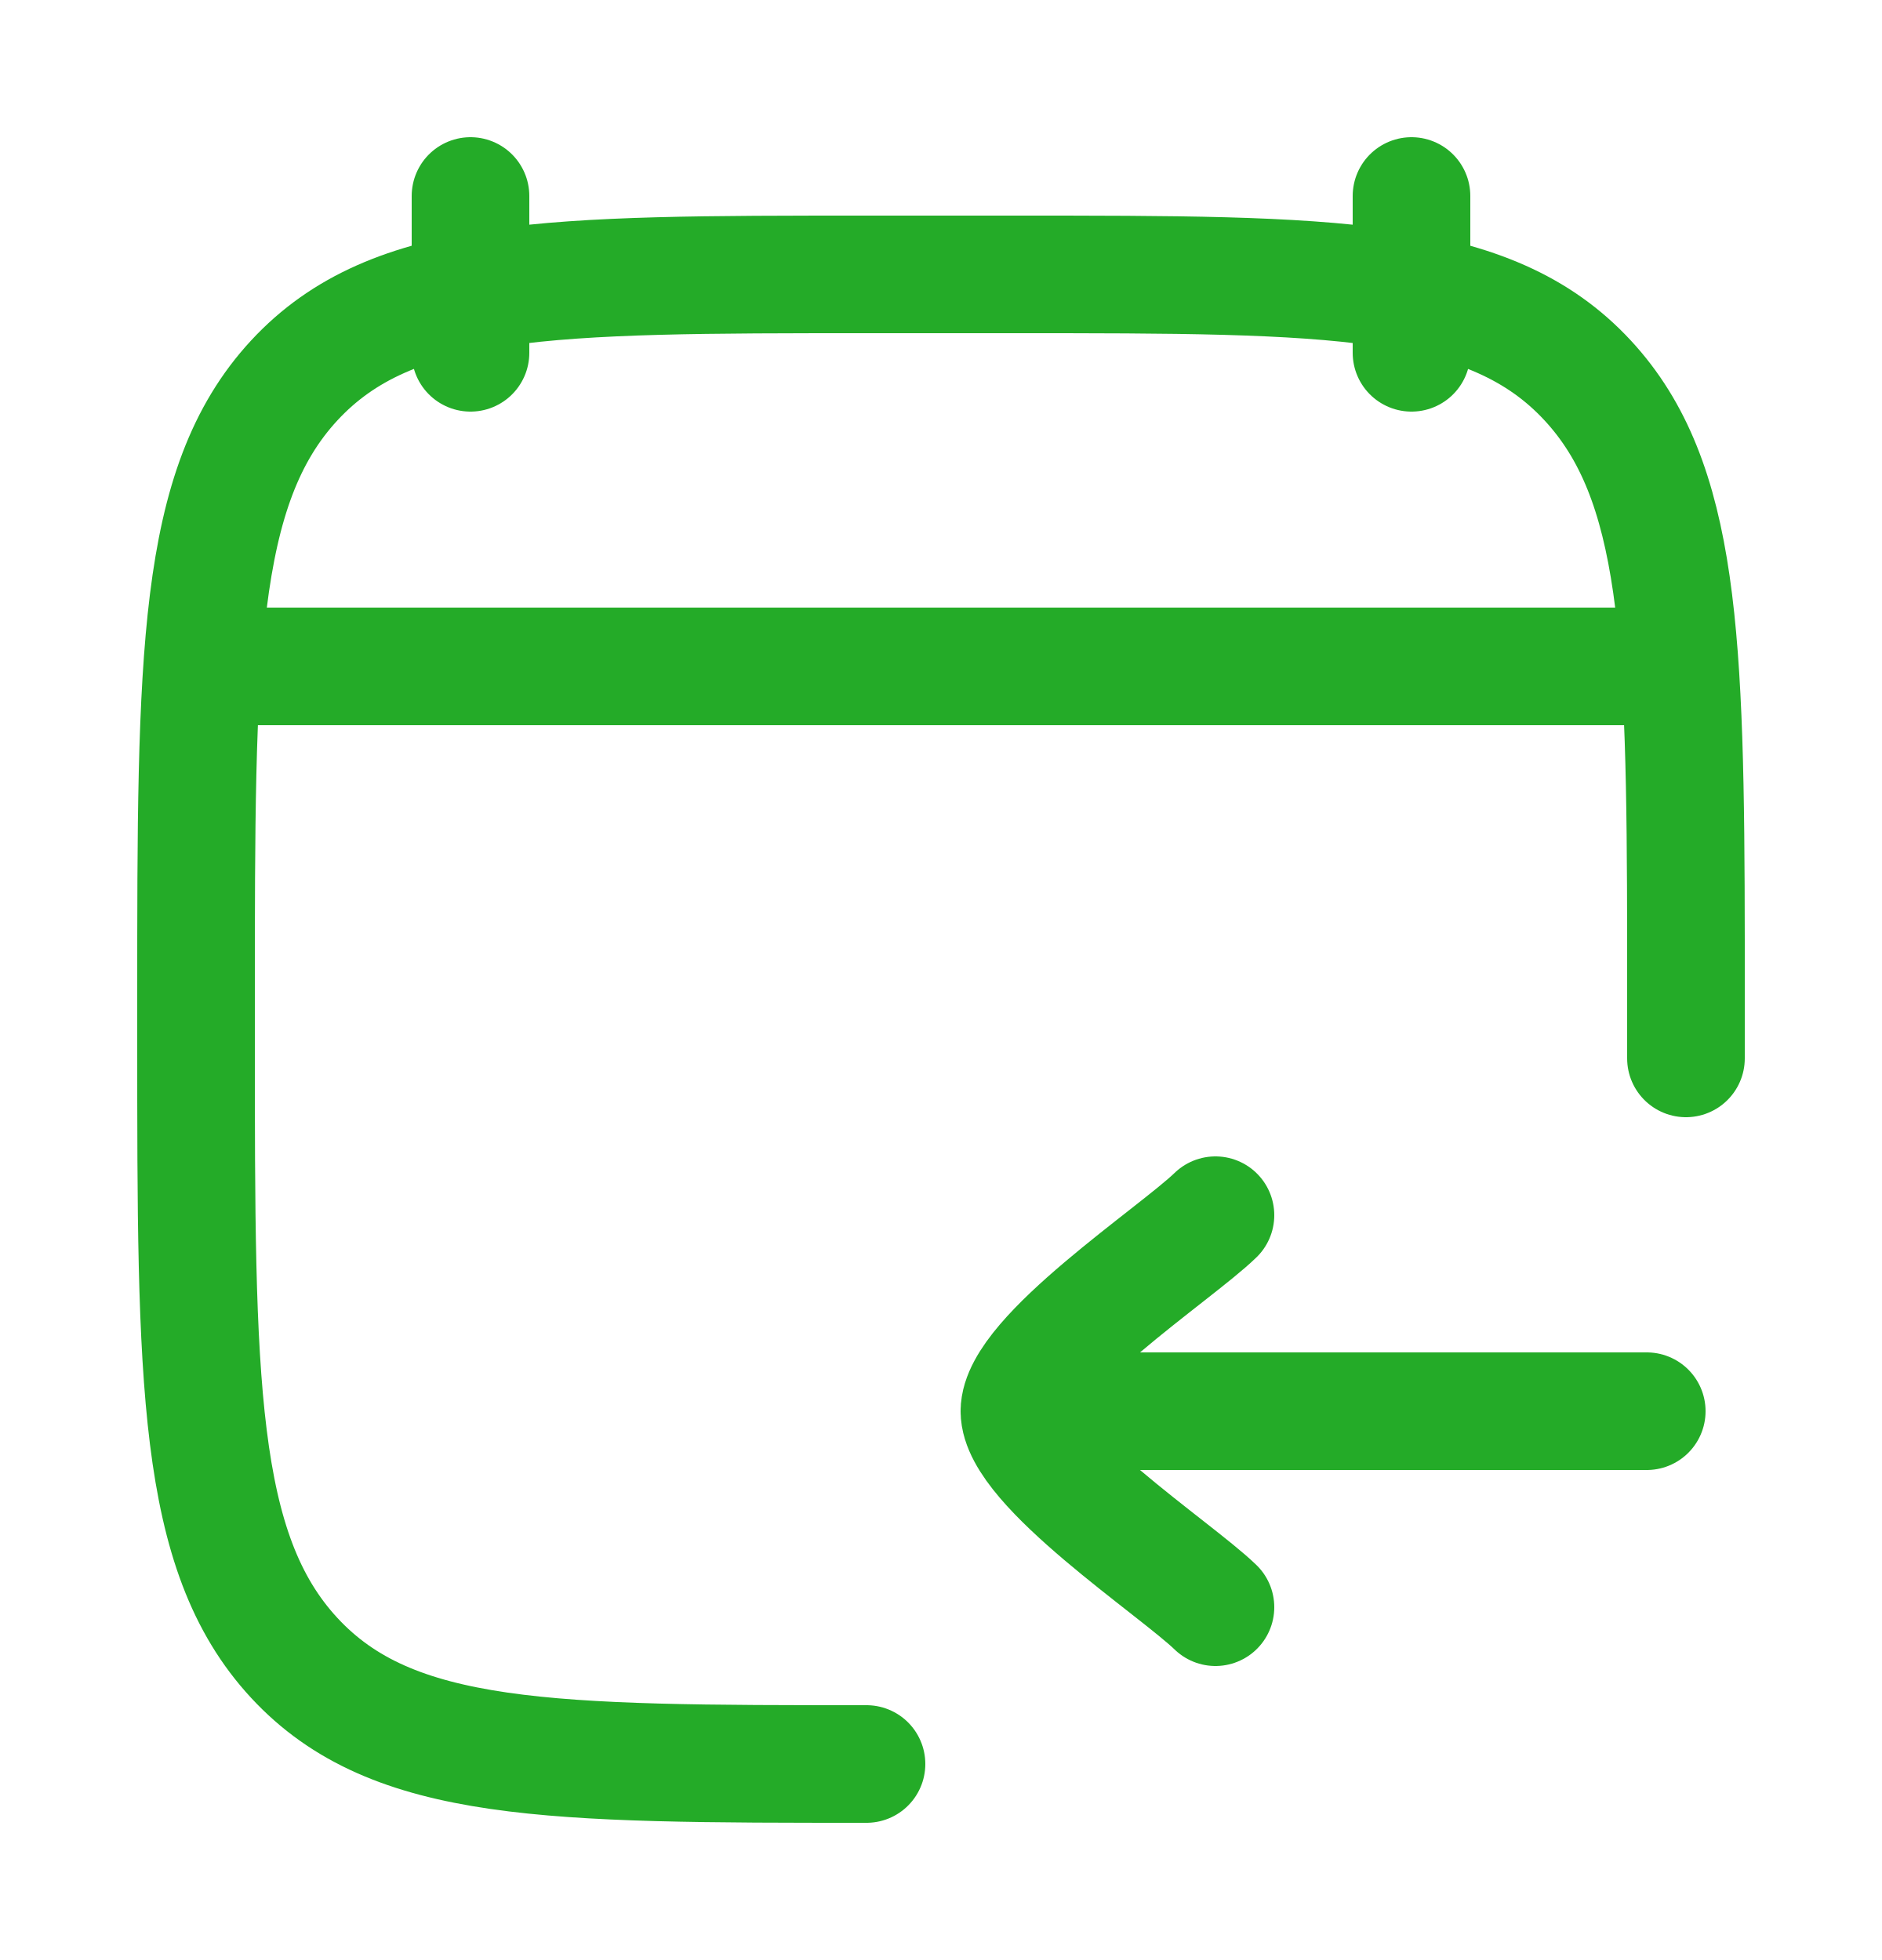
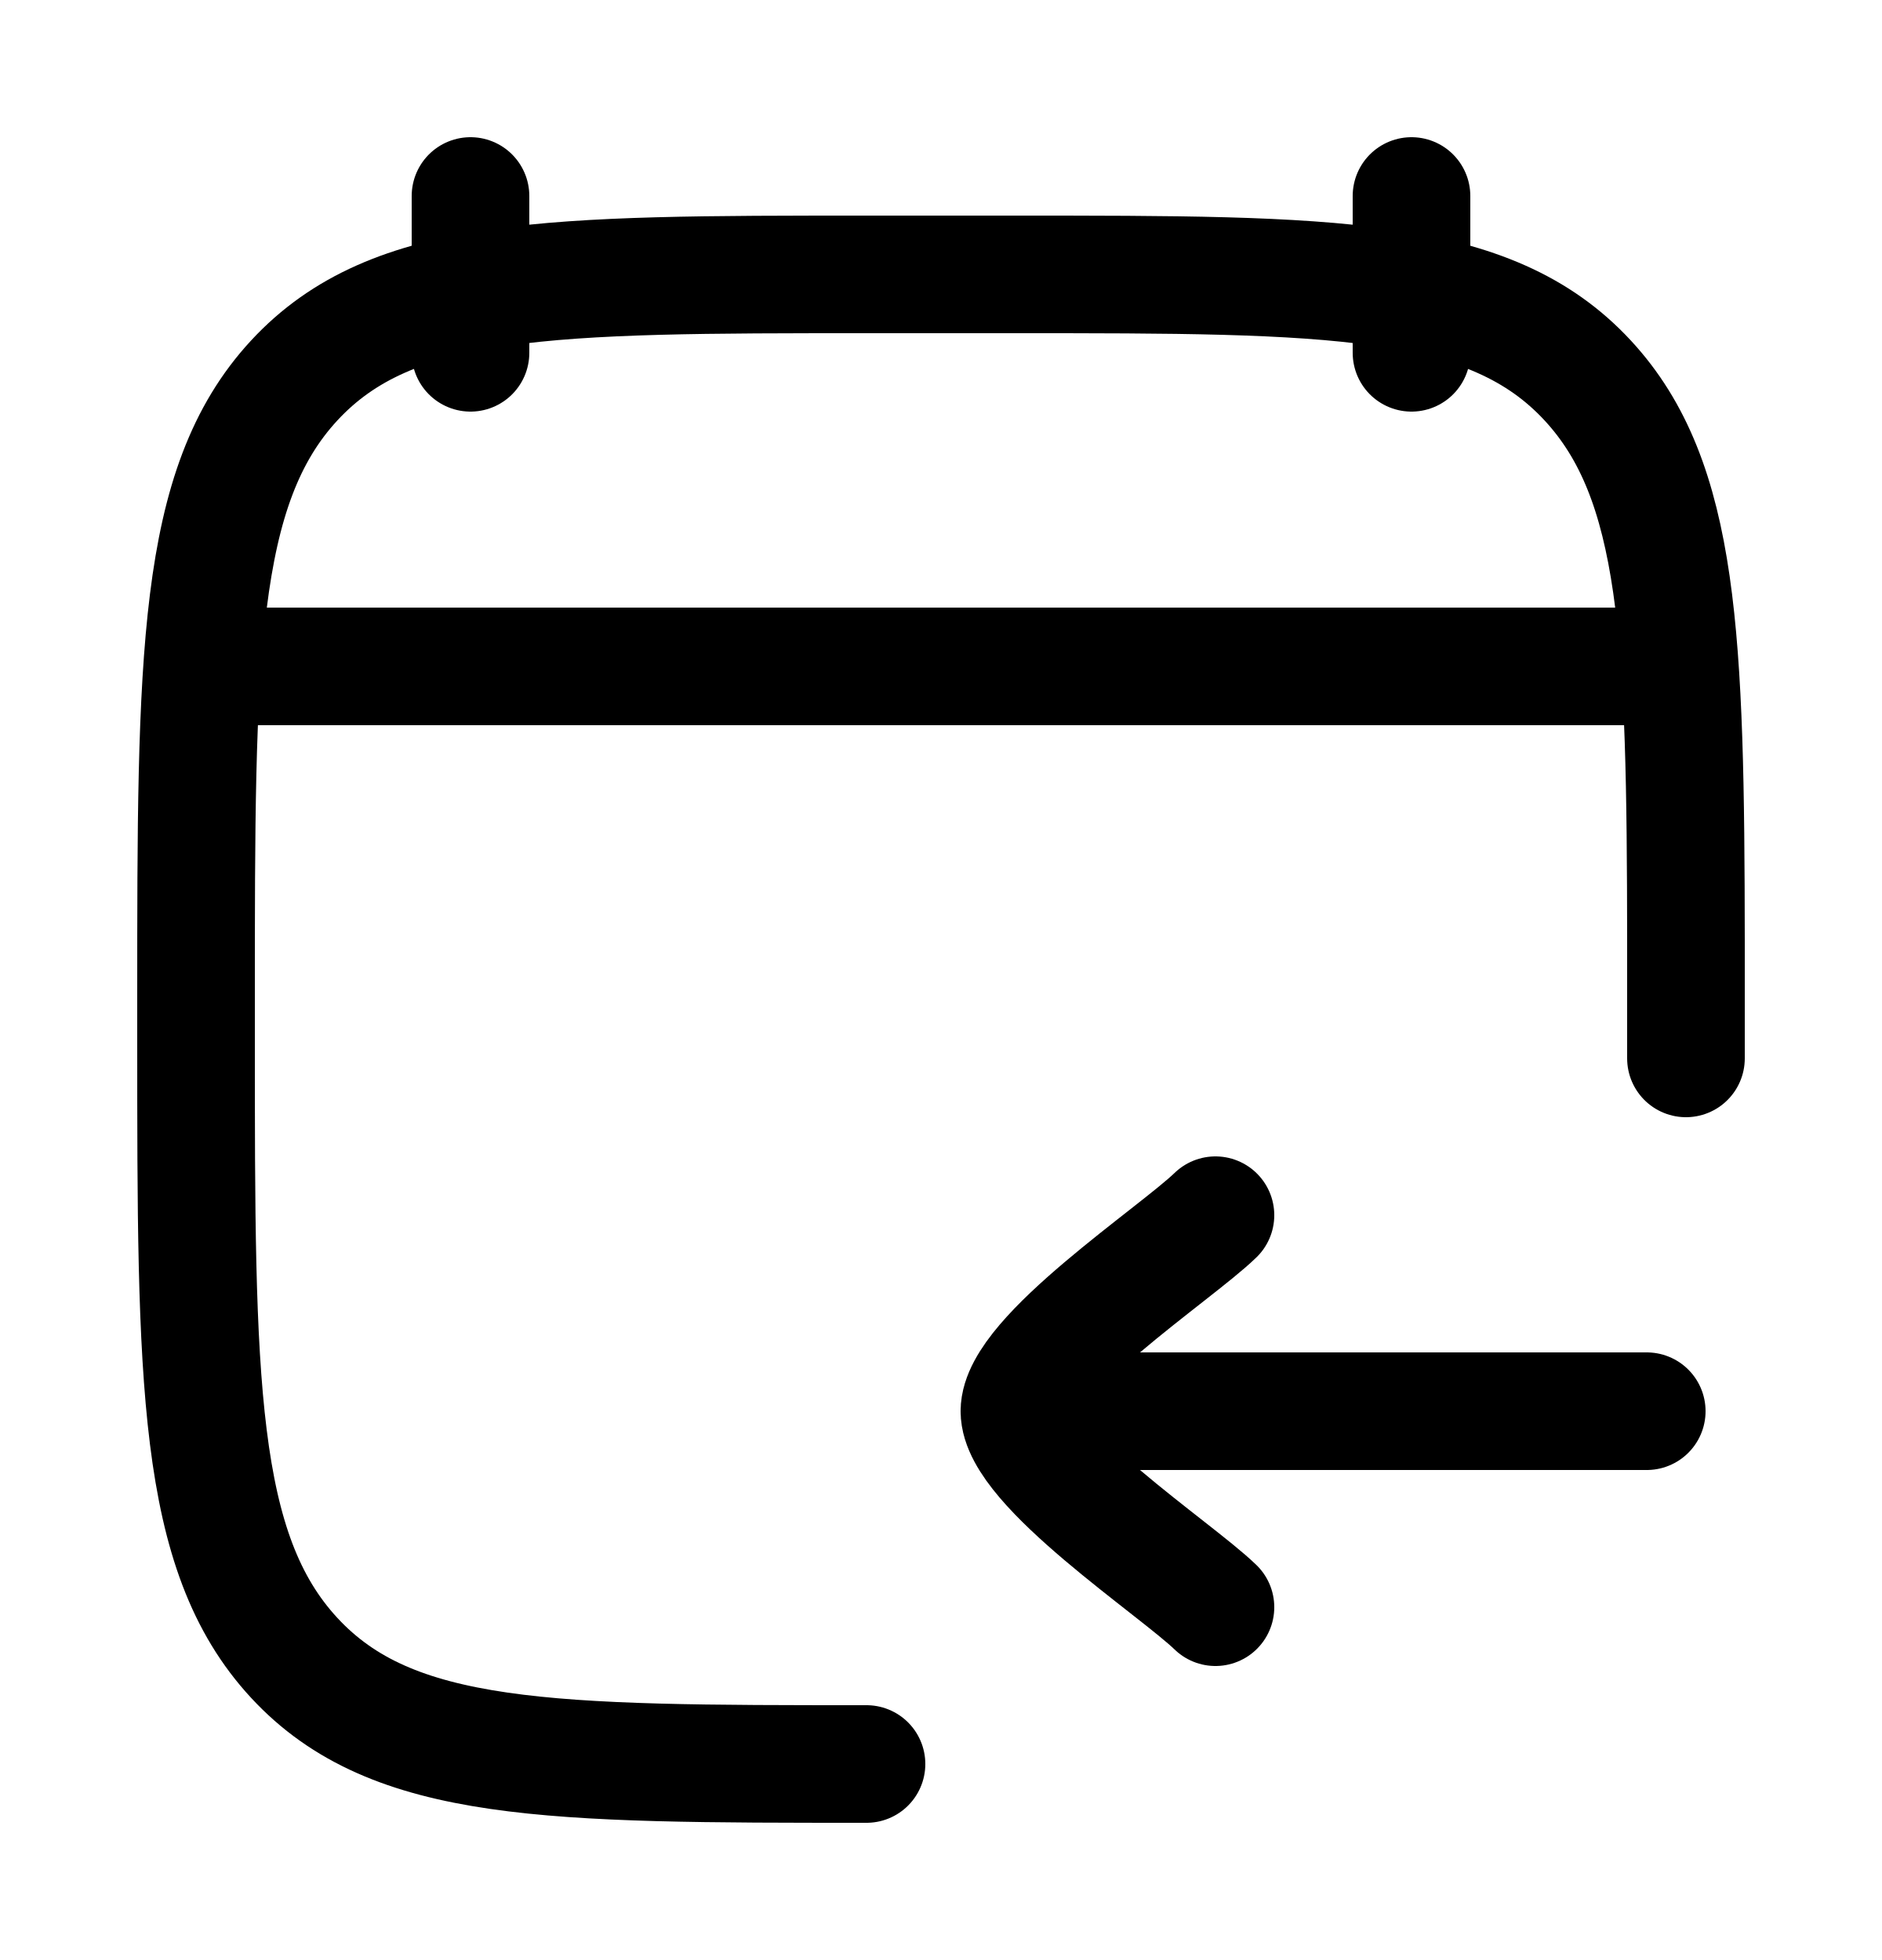
<svg xmlns="http://www.w3.org/2000/svg" width="24" height="25" viewBox="0 0 24 25" fill="none">
-   <path d="M18 2.5V4.5M6 2.5V4.5M11.05 22.5C7.02 22.5 5.004 22.5 3.752 21.146C2.5 19.793 2.5 17.614 2.5 13.256V12.743C2.5 8.386 2.5 6.207 3.752 4.853C5.004 3.5 7.02 3.5 11.05 3.5H12.95C16.98 3.5 18.996 3.5 20.248 4.854C21.427 6.128 21.496 8.134 21.5 12V13.5" stroke="#24AB28" stroke-width="1.5" stroke-linecap="round" stroke-linejoin="round" />
-   <path d="M13 18H21M13 18C13 18.7 14.994 20.009 15.5 20.5M13 18C13 17.3 14.994 15.992 15.5 15.5M3 8.5H21" stroke="#24AB28" stroke-width="1.5" stroke-linecap="round" stroke-linejoin="round" />
+   <path d="M18 2.5V4.5M6 2.5V4.5M11.05 22.5C7.02 22.5 5.004 22.5 3.752 21.146C2.5 19.793 2.5 17.614 2.5 13.256V12.743C2.5 8.386 2.5 6.207 3.752 4.853C5.004 3.5 7.02 3.5 11.05 3.5H12.95C16.98 3.5 18.996 3.5 20.248 4.854C21.427 6.128 21.496 8.134 21.5 12V13.5" stroke="currentColor" stroke-width="1.5" stroke-linecap="round" stroke-linejoin="round" />
+   <path d="M13 18H21M13 18C13 18.7 14.994 20.009 15.5 20.5M13 18C13 17.3 14.994 15.992 15.5 15.5M3 8.5H21" stroke="currentColor" stroke-width="1.5" stroke-linecap="round" stroke-linejoin="round" />
</svg>
